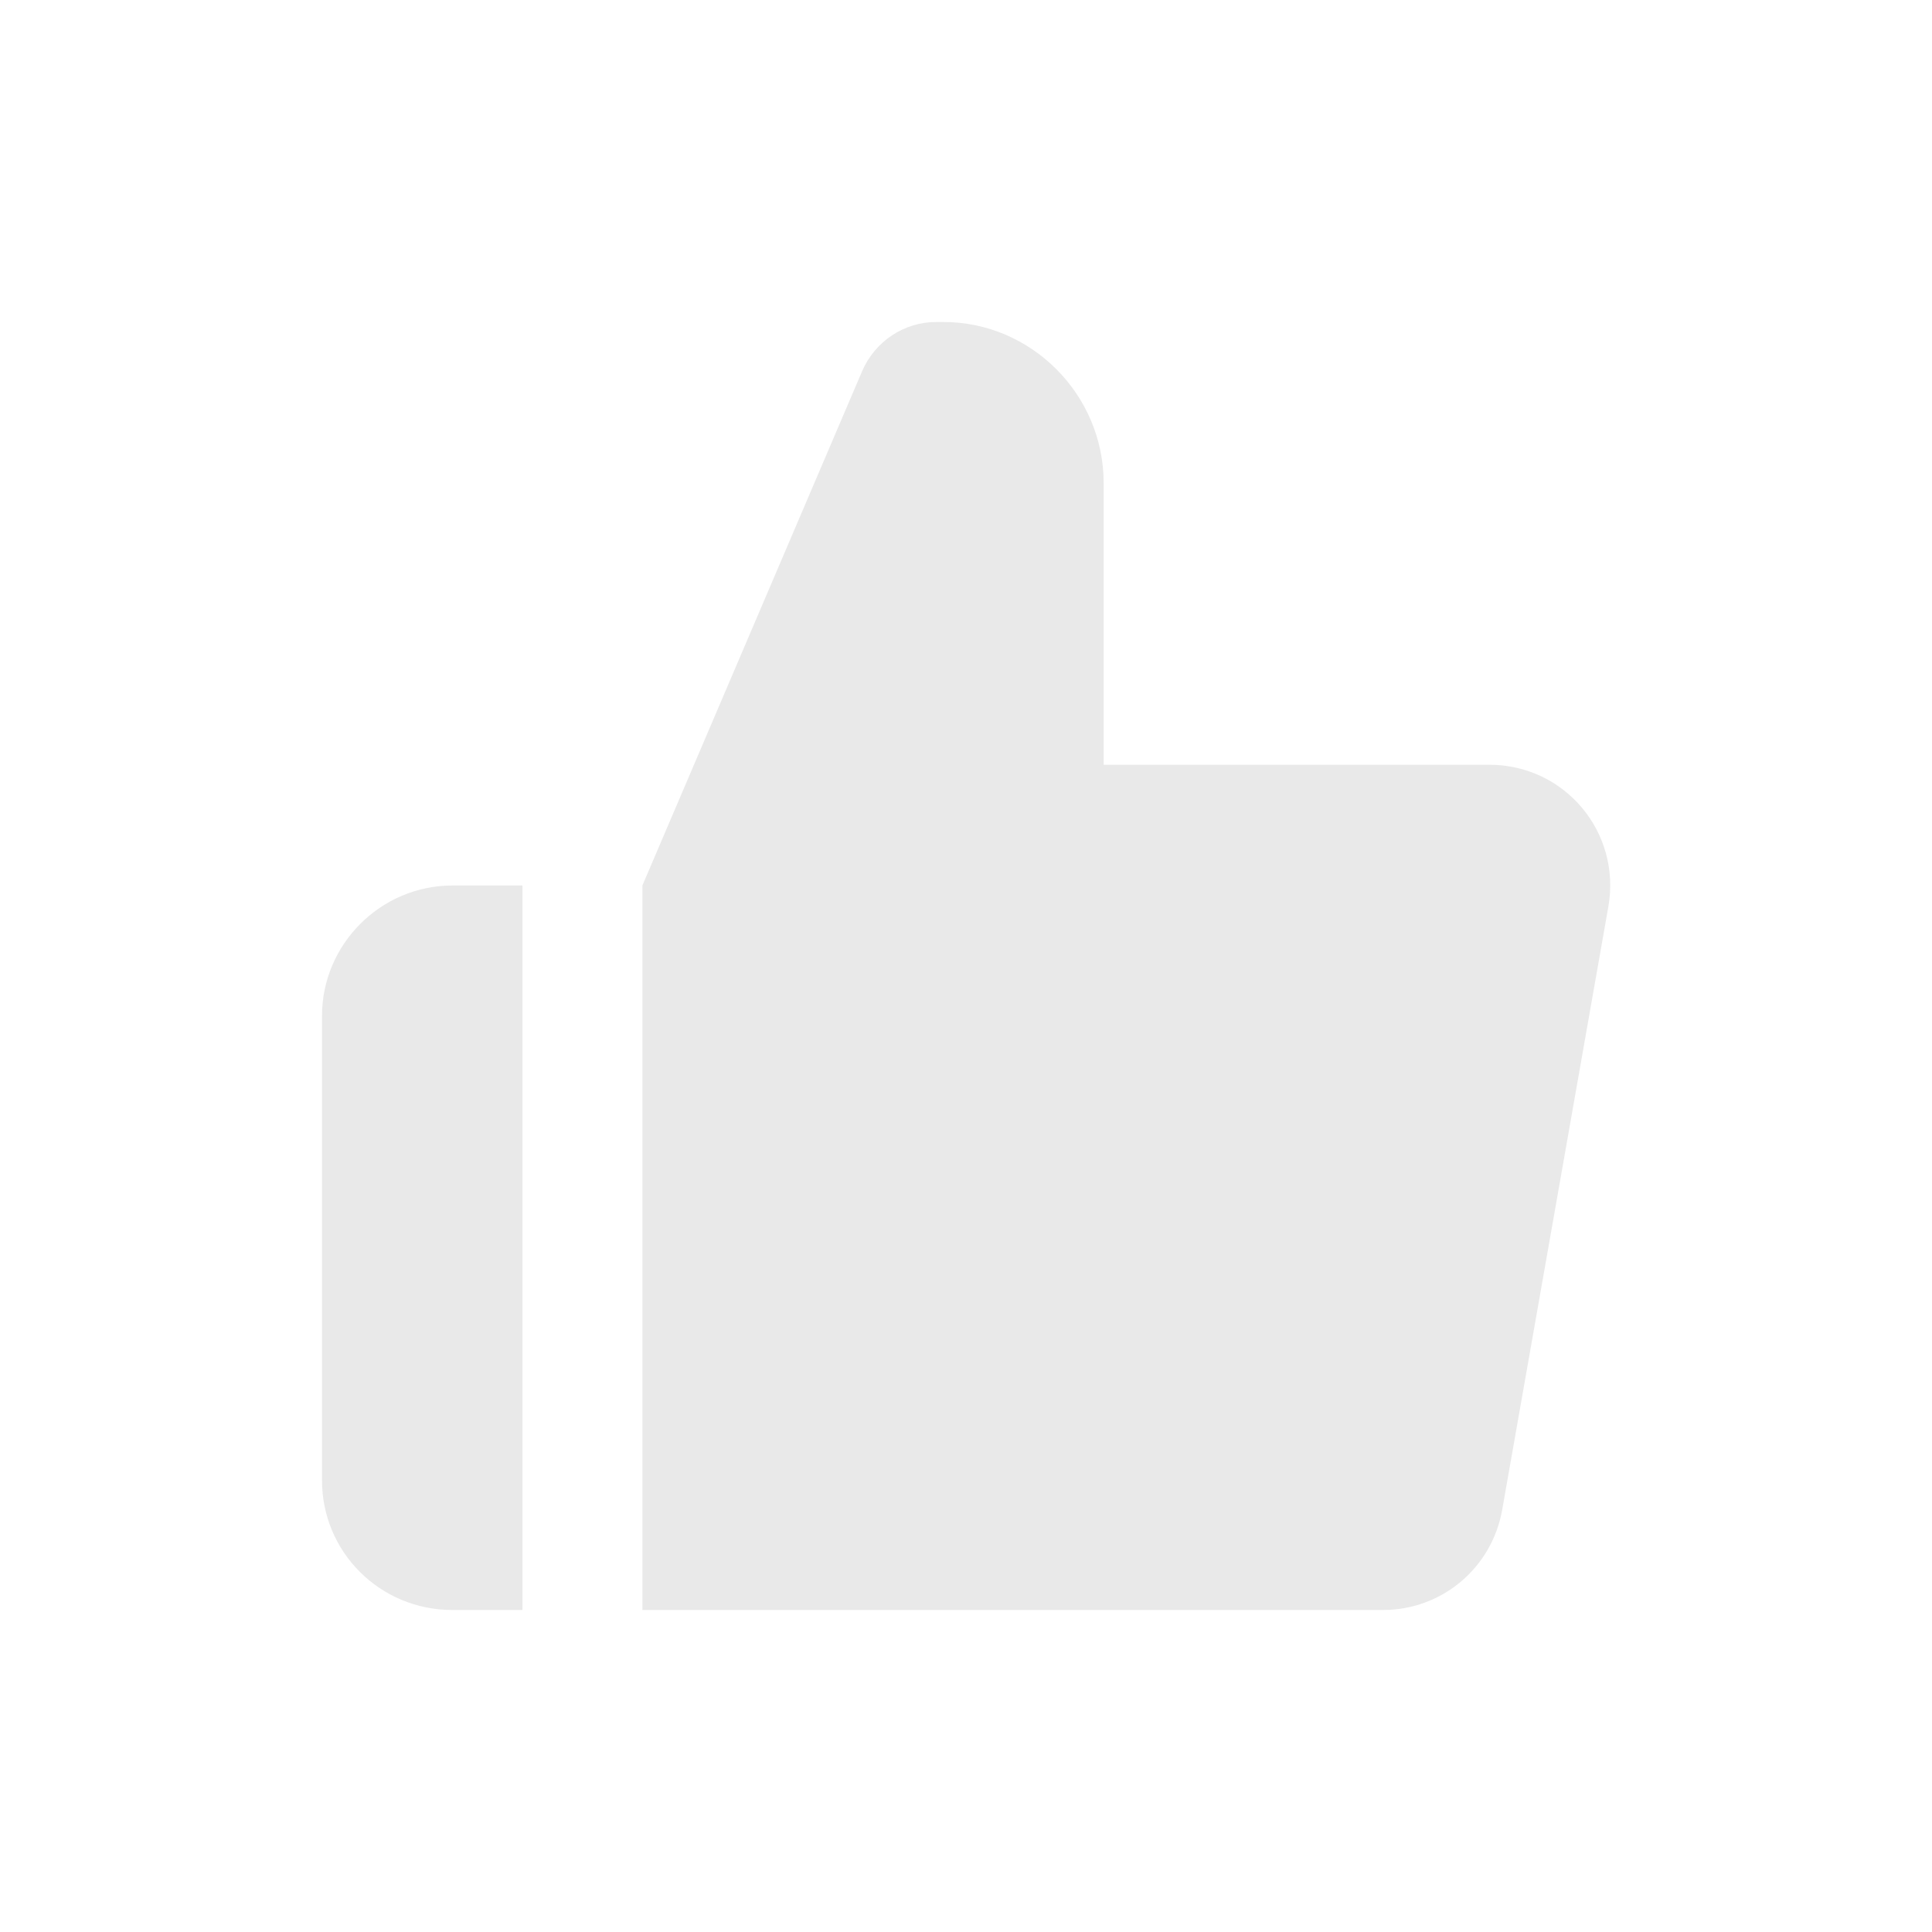
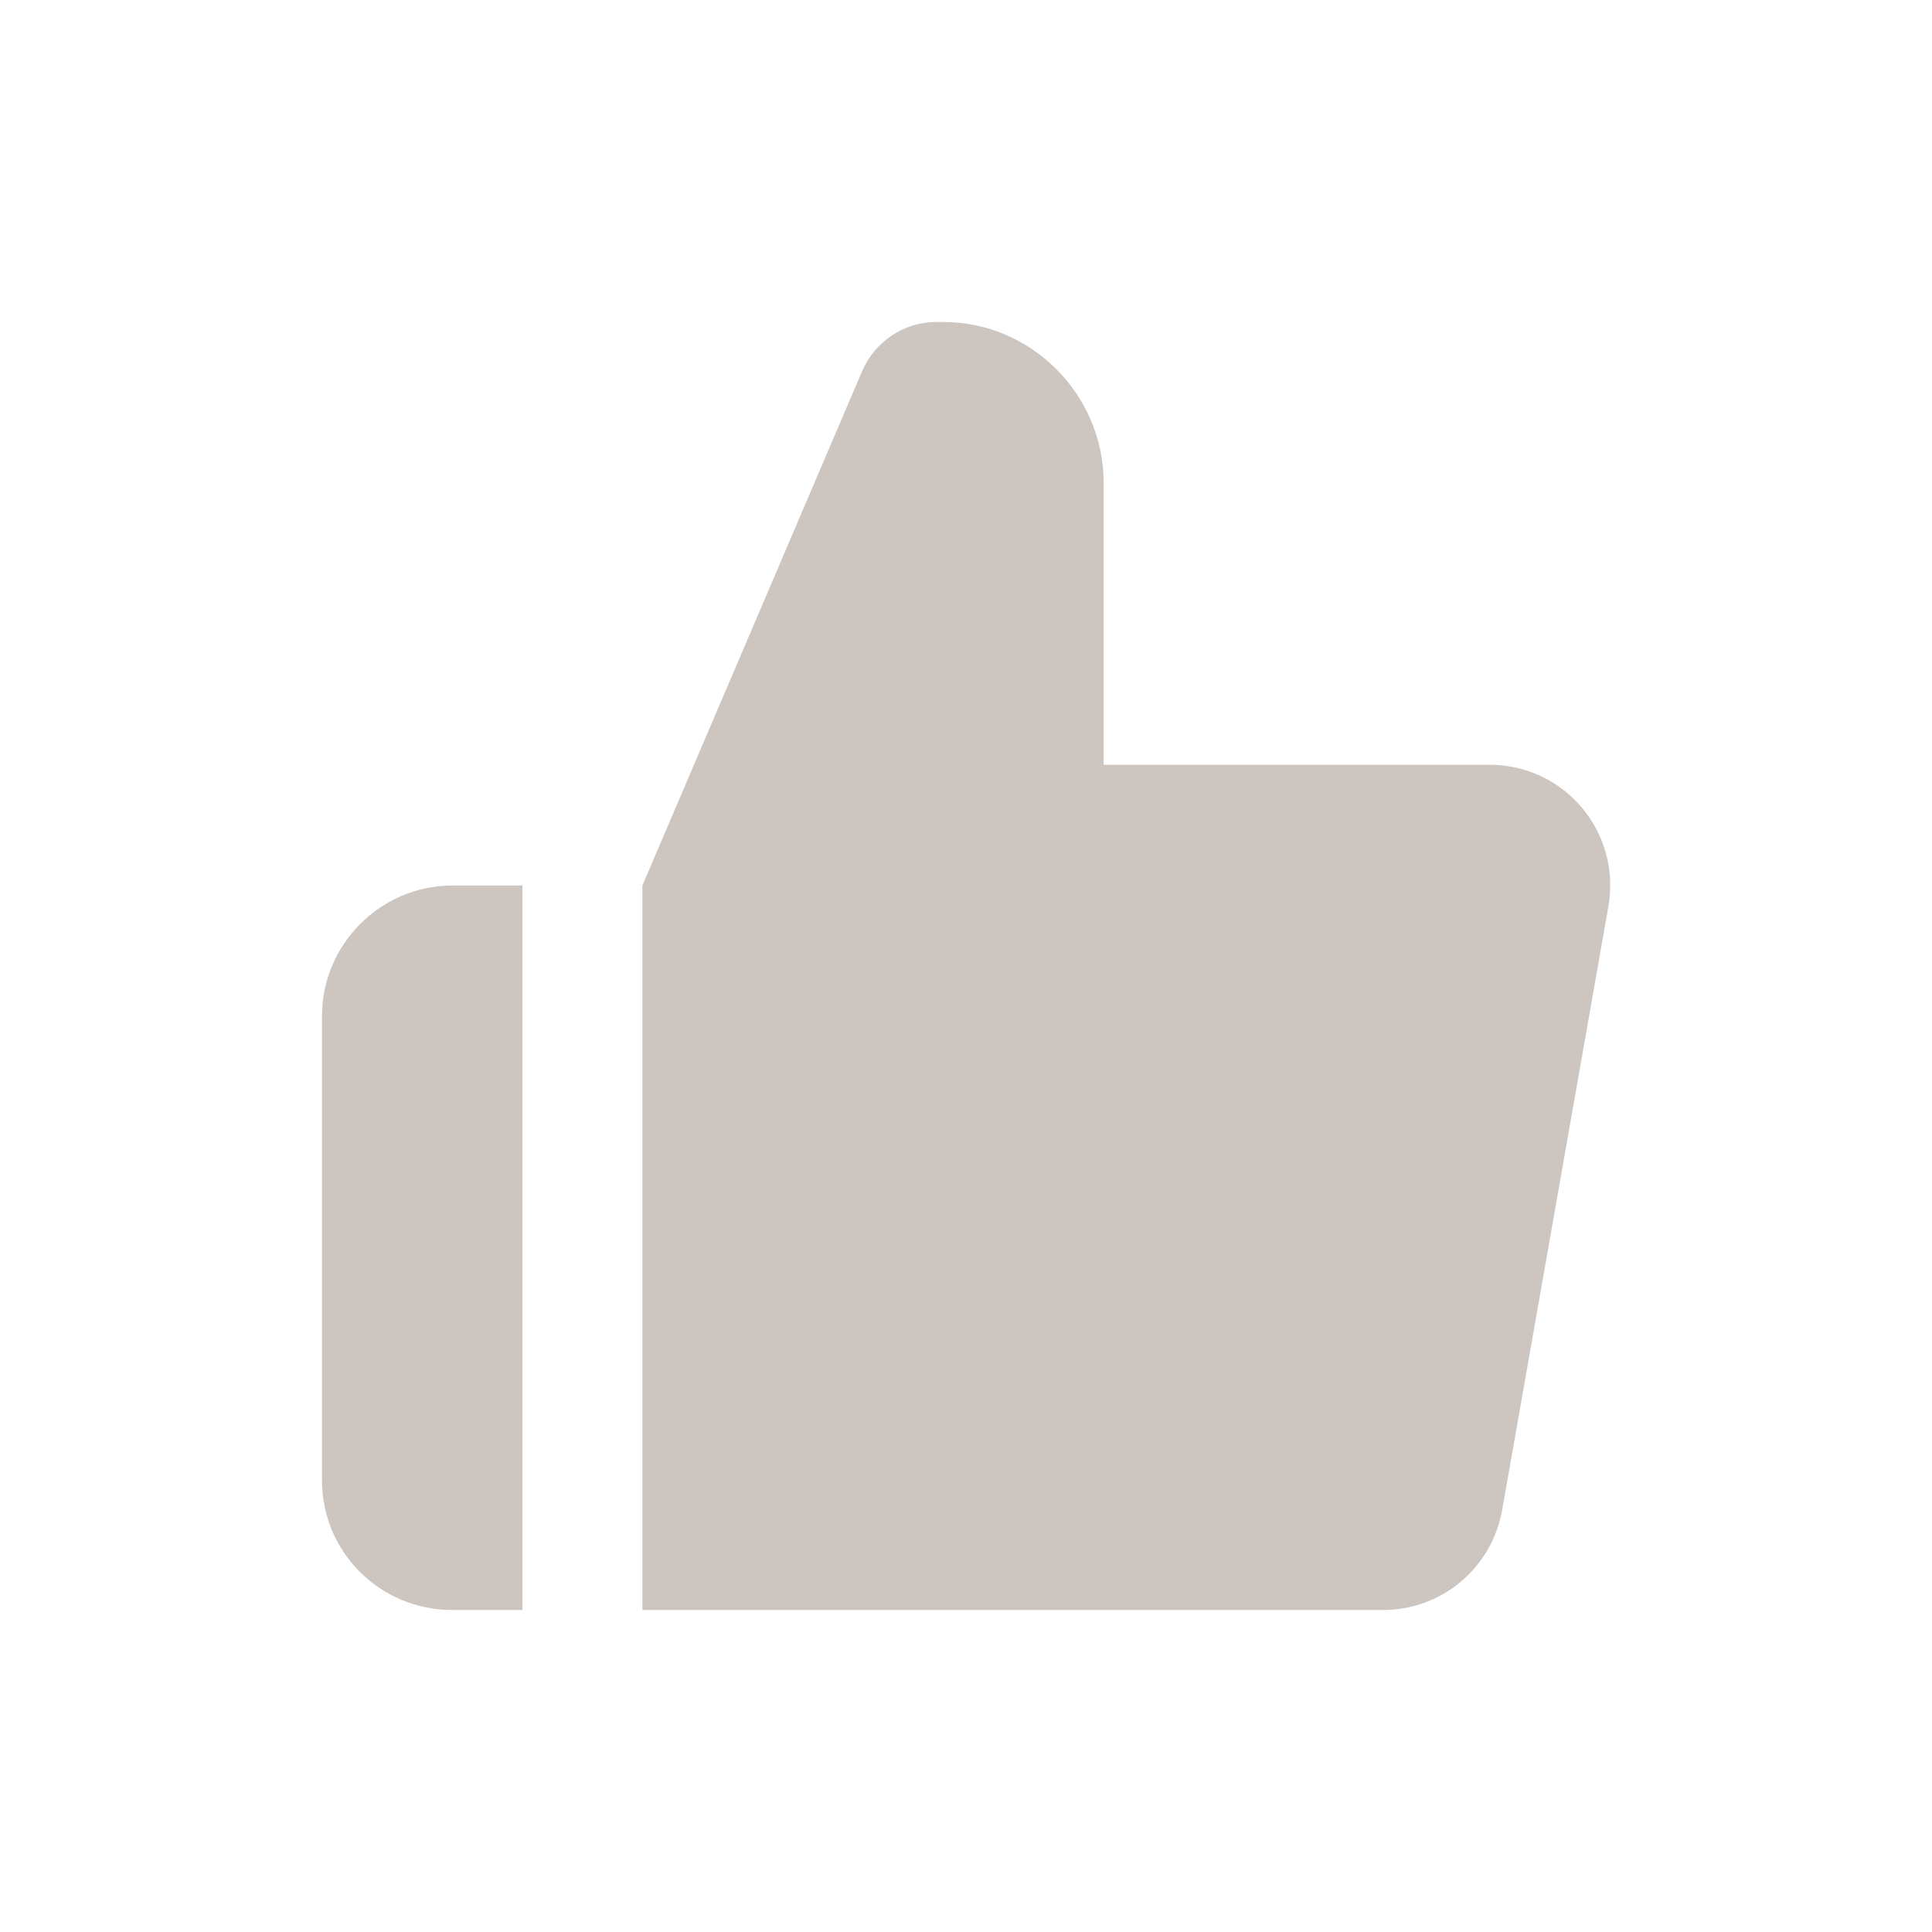
<svg xmlns="http://www.w3.org/2000/svg" width="24" height="24" viewBox="0 0 24 24" fill="none">
-   <path d="M6.49 11V20H5.62C4.72 20 4 19.28 4 18.39V12.62C4 11.73 4.73 11 5.62 11H6.49ZM18.49 9.5H13.71V6C13.71 4.9 12.81 4 11.72 4H11.63C11.23 4 10.87 4.24 10.71 4.61L7.98 11V20H17.18C17.91 20 18.53 19.48 18.66 18.76L19.98 11.26C20.14 10.34 19.44 9.5 18.5 9.5H18.49Z" fill="#E9E9E9" />
+   <path d="M6.49 11V20H5.62C4.72 20 4 19.28 4 18.39V12.62C4 11.73 4.73 11 5.62 11H6.49ZM18.49 9.5H13.71V6C13.71 4.9 12.81 4 11.72 4H11.63C11.23 4 10.87 4.24 10.71 4.61L7.98 11V20H17.18C17.91 20 18.53 19.48 18.66 18.76L19.98 11.26C20.14 10.34 19.44 9.5 18.5 9.5H18.49Z" fill="#CCC5C0" />
</svg>
